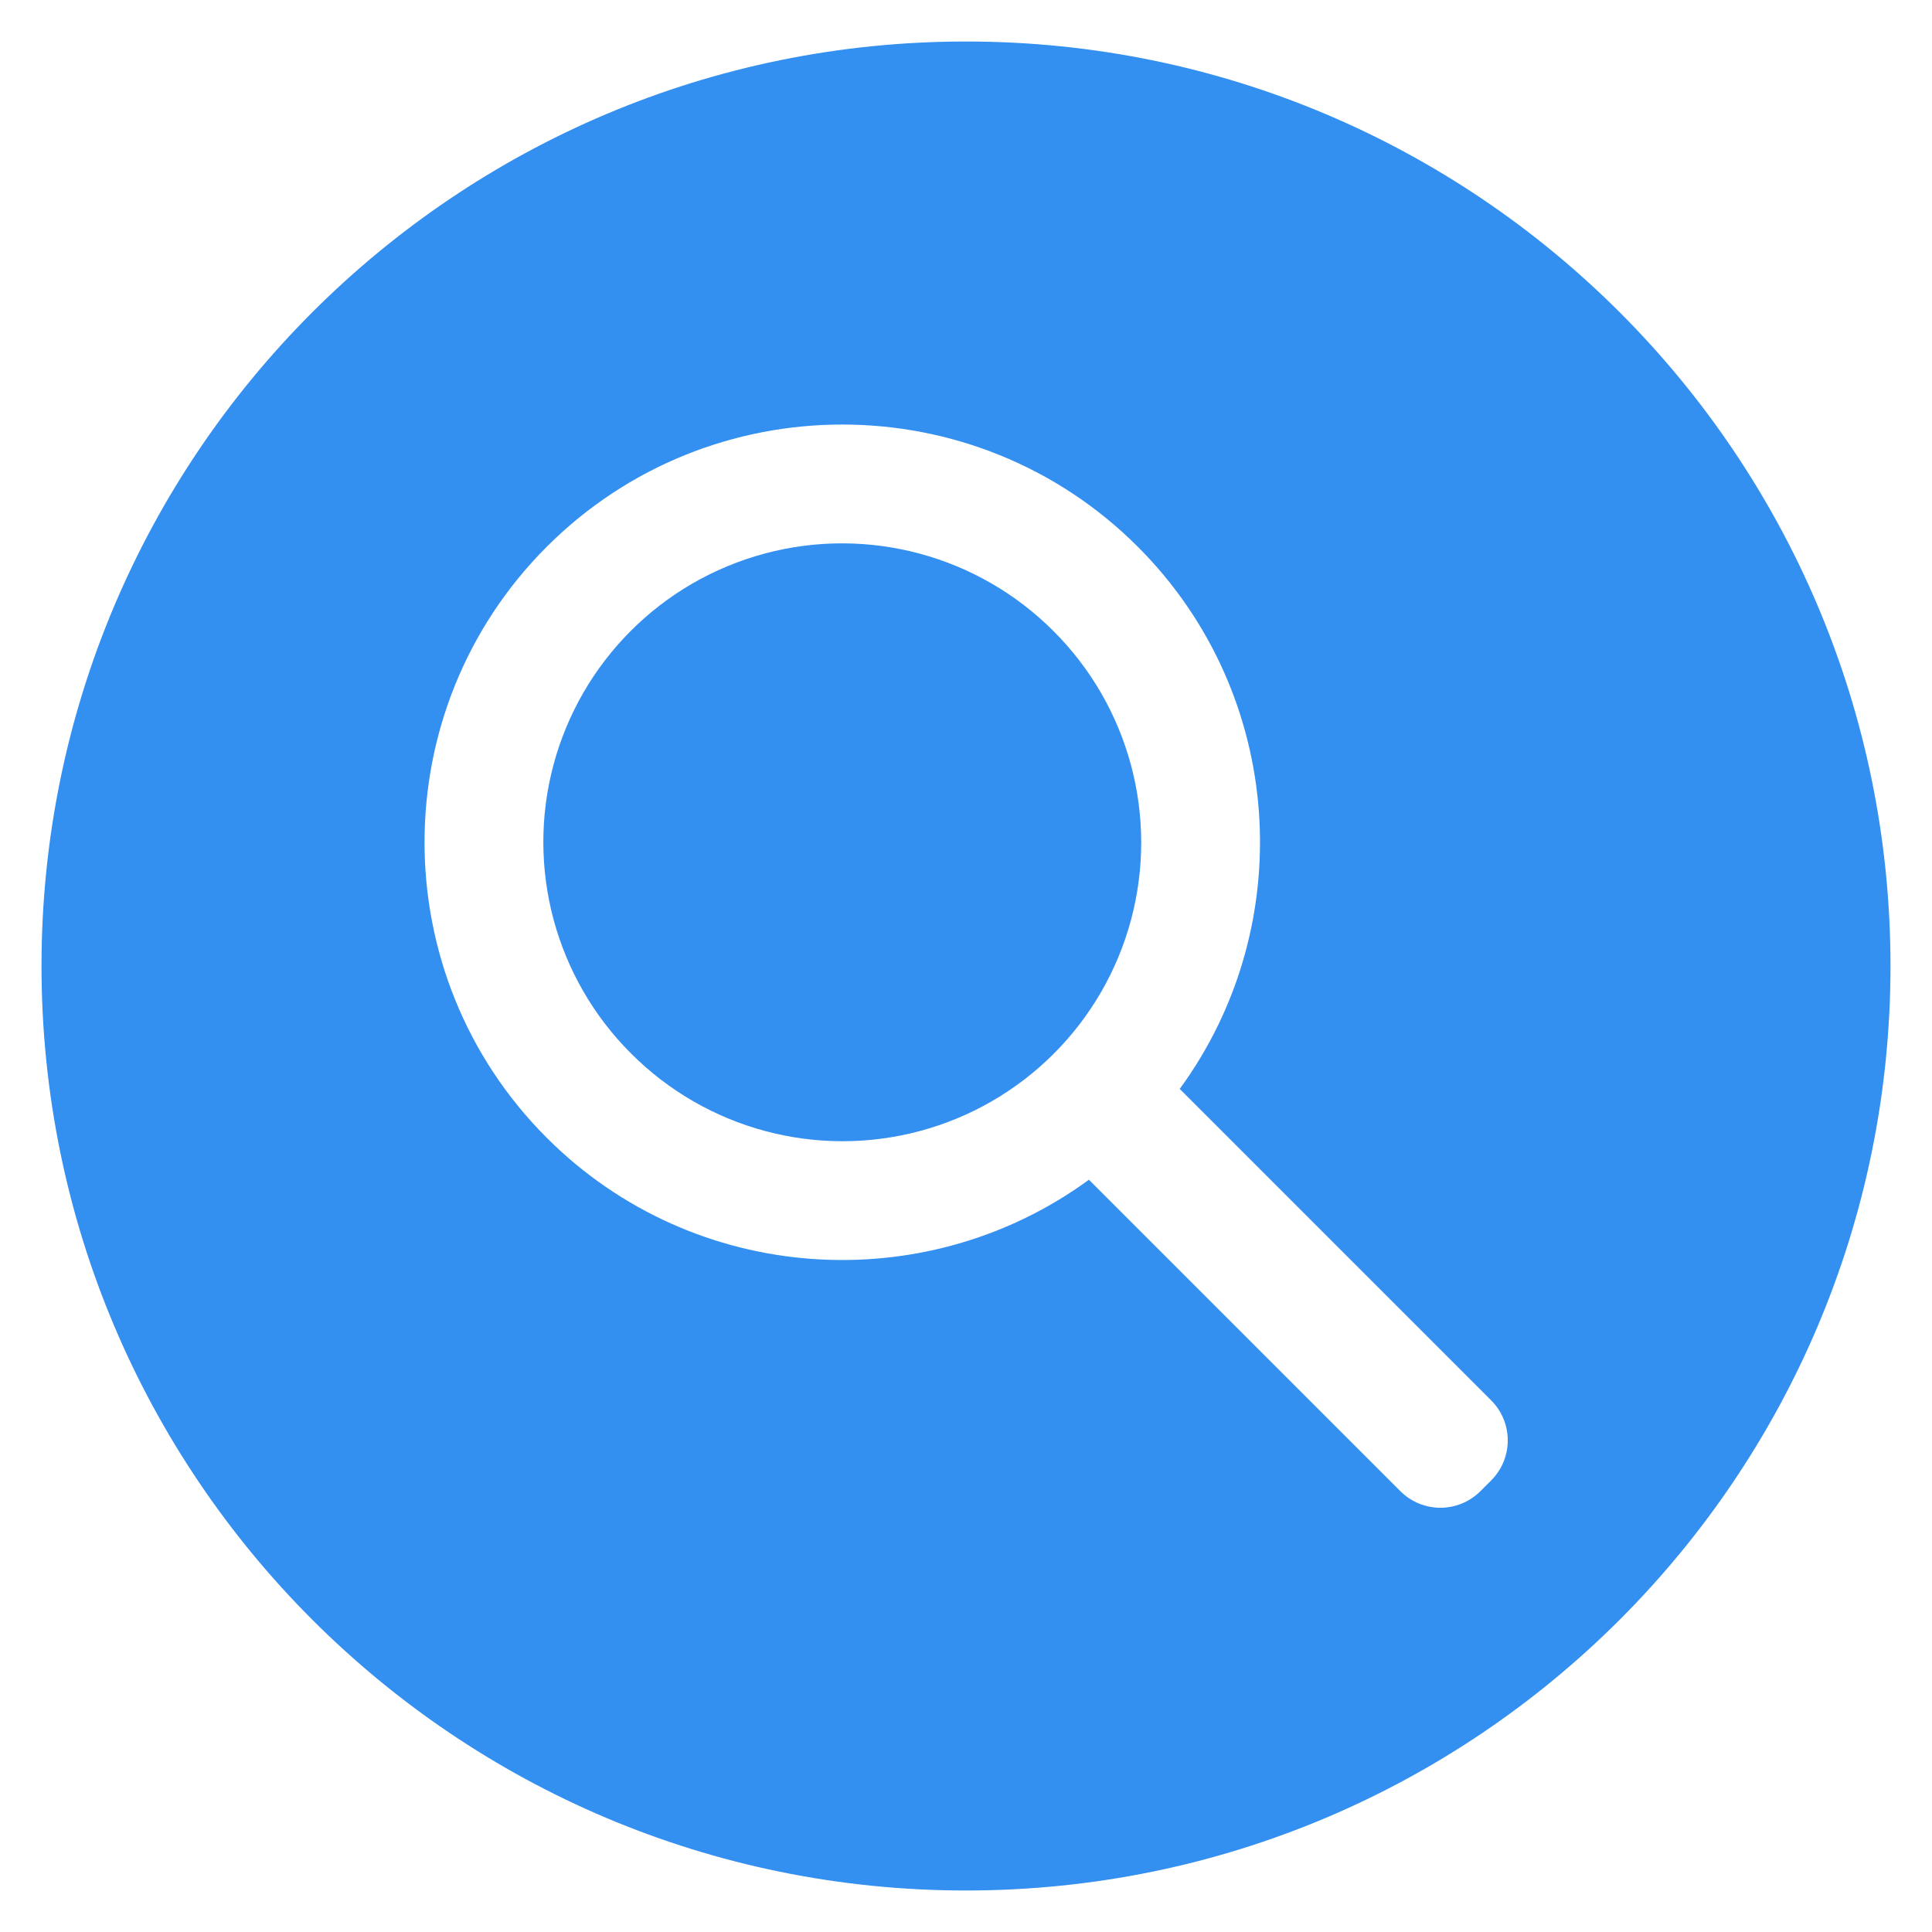
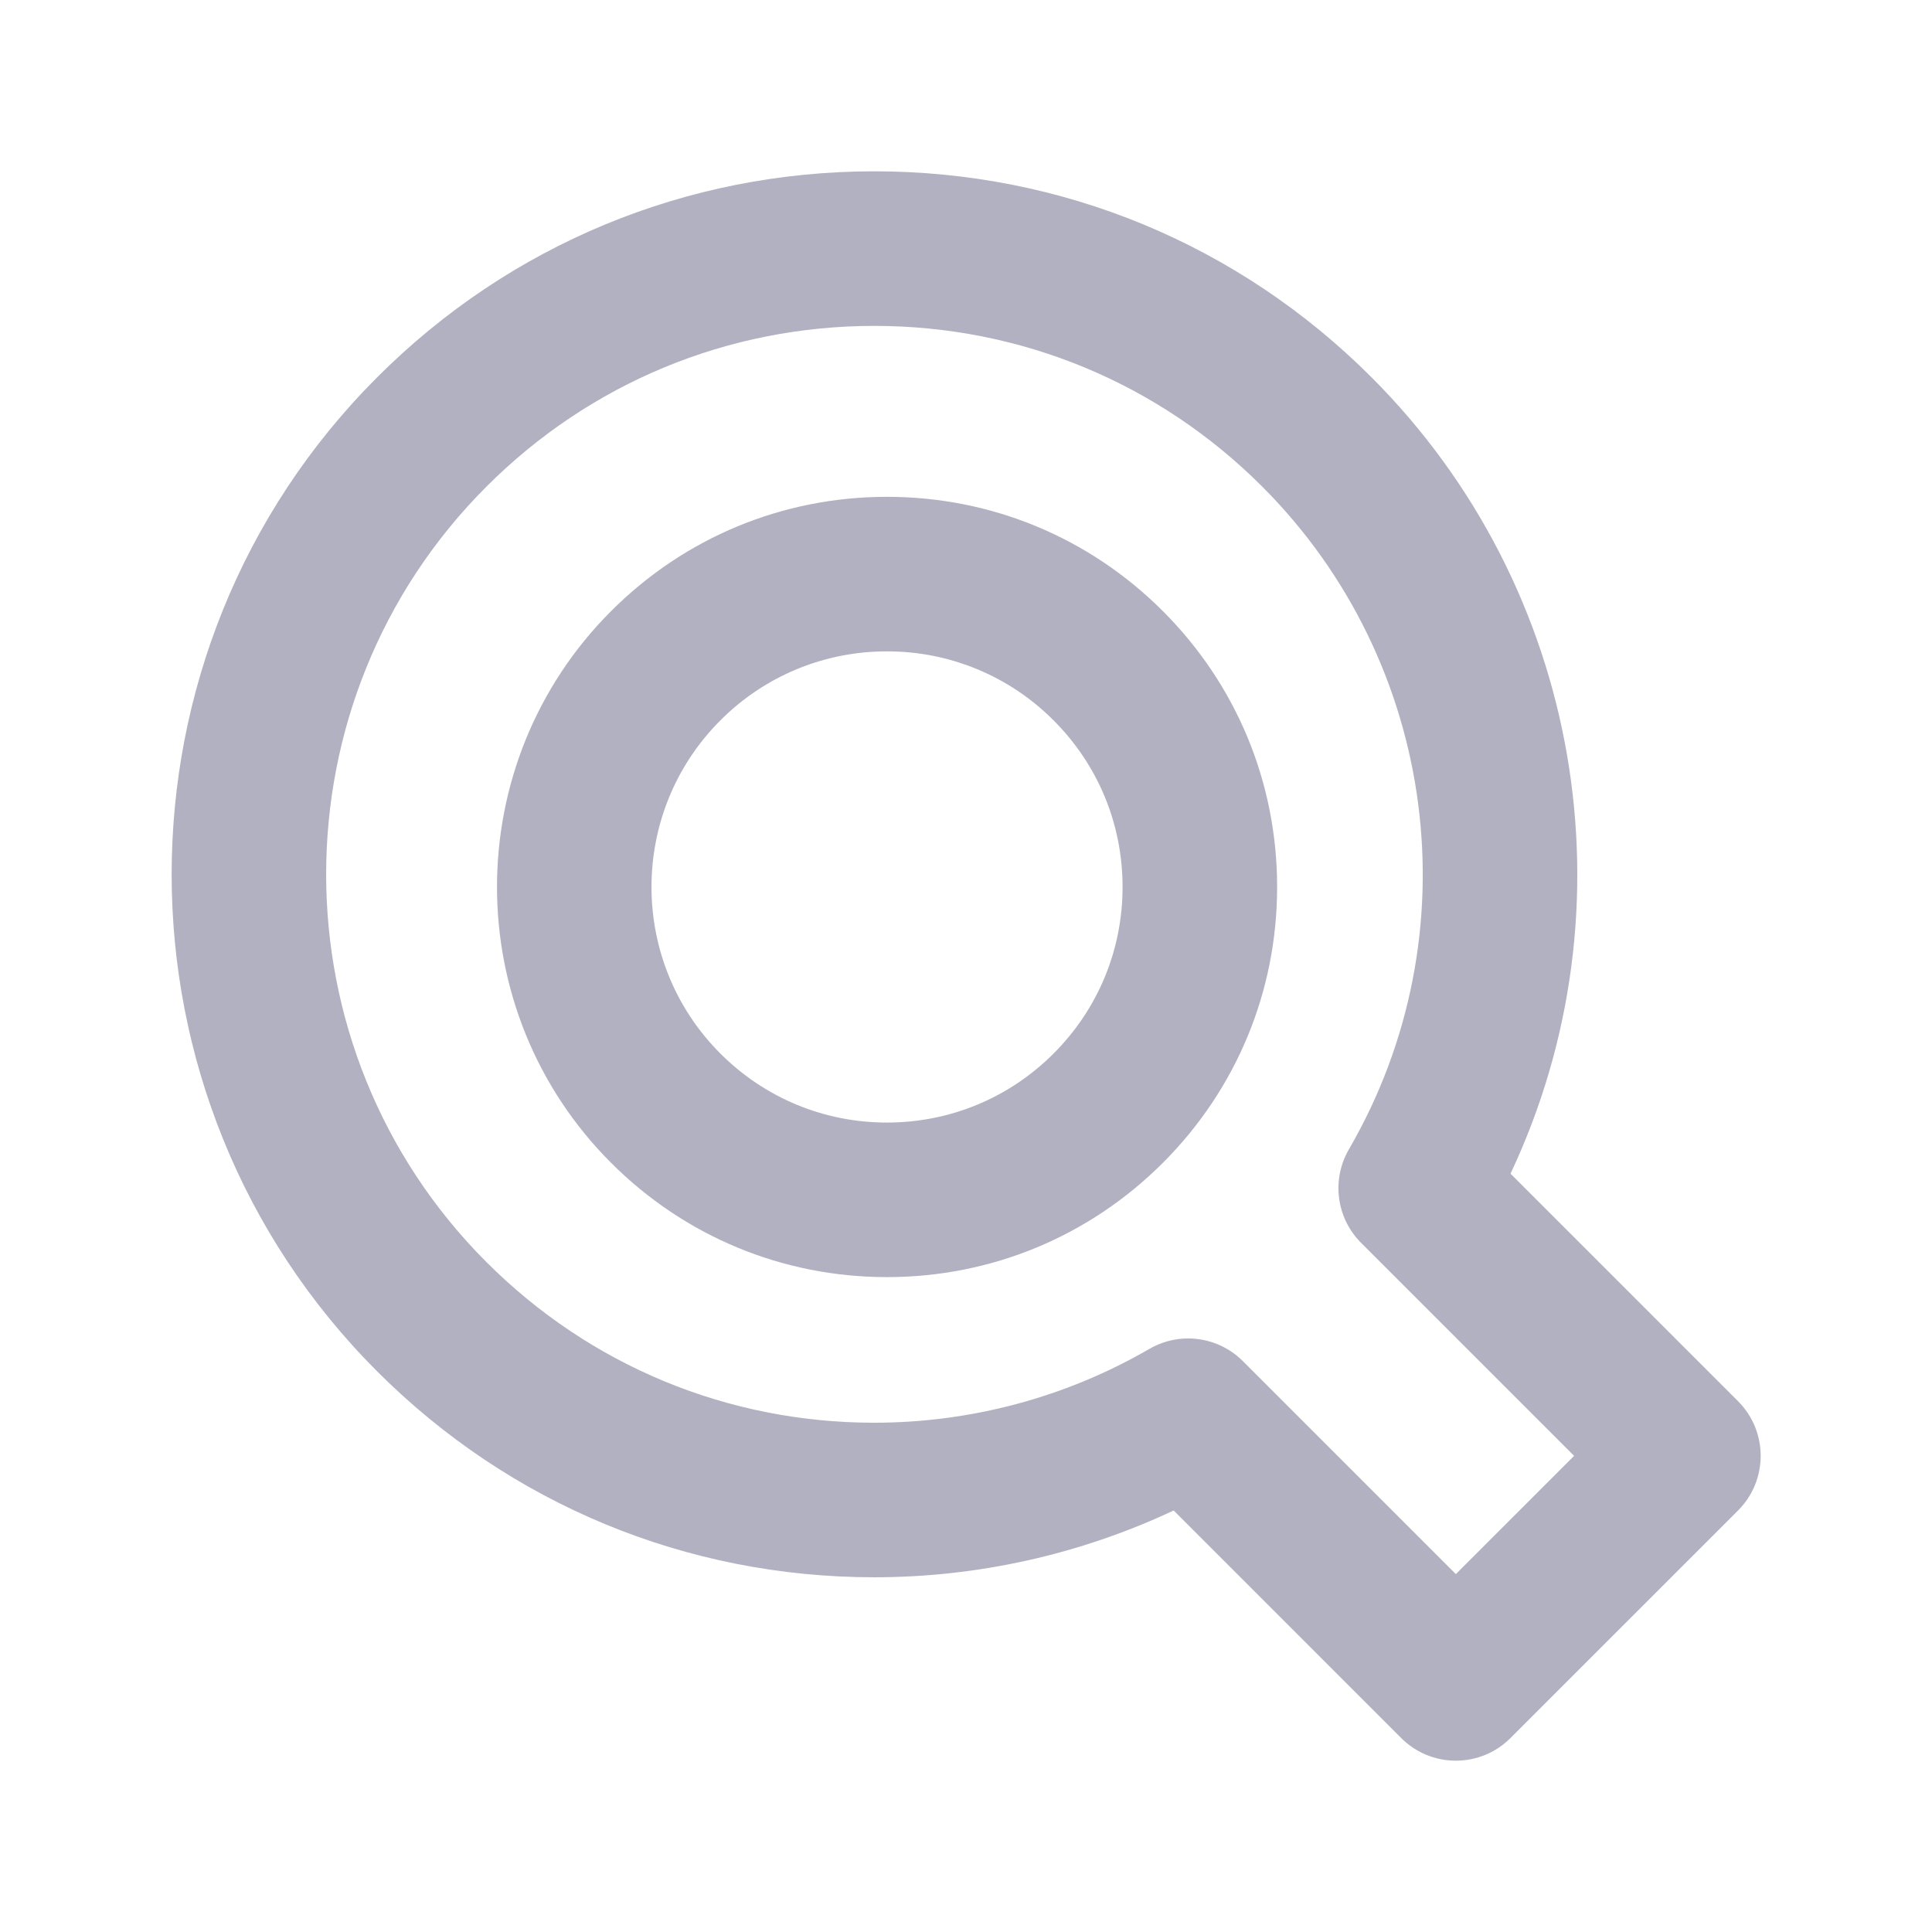
- <svg xmlns="http://www.w3.org/2000/svg" t="1625717563271" class="icon" viewBox="0 0 1024 1024" version="1.1" p-id="1775" width="48" height="48">
+ <svg xmlns="http://www.w3.org/2000/svg" t="1634112618796" class="icon" viewBox="0 0 1024 1024" version="1.1" p-id="3258" width="32" height="32">
  <defs>
    <style type="text/css" />
  </defs>
-   <path d="M334.483 558.376a158.31 158.31 0 1 0 223.88-223.888 158.31 158.31 0 1 0-223.88 223.888Z" p-id="1776" fill="#338ff0" />
-   <path d="M512 22C241.38 22 22 241.38 22 512s219.38 490 490 490 490-219.38 490-490S782.62 22 512 22z m278.35 762.65l-5.7 5.7c-11.72 11.72-30.71 11.72-42.43 0L577.15 625.28c-86.6 63.37-209.17 55.97-287.36-22.22-86.37-86.37-86.37-226.9 0-313.27s226.9-86.37 313.27 0c78.19 78.19 85.59 200.76 22.22 287.36l165.07 165.07c11.72 11.72 11.72 30.71 0 42.43z" p-id="1777" fill="#338ff0" />
+   <path d="M470.113 676.9c-55.235 0-107.162-21.509-146.222-60.57-80.625-80.625-80.625-211.809 0-292.434 39.06-39.06 90.993-60.57 146.227-60.57s107.162 21.509 146.222 60.57c39.055 39.055 60.564 90.982 60.564 146.222-0.005 55.235-21.509 107.162-60.564 146.217-39.06 39.055-90.993 60.564-146.227 60.564z m0.005-331.653a124.063 124.063 0 0 0-88.305 36.577c-48.681 48.681-48.681 127.898 0 176.579 23.588 23.583 54.943 36.577 88.3 36.577 33.357 0 64.712-12.989 88.3-36.577 23.578-23.583 36.572-54.938 36.572-88.294s-12.989-64.712-36.572-88.294a124.073 124.073 0 0 0-88.294-36.567z" p-id="3259" fill="#B1B1C1" />
+   <path d="M771.63 933.197a40.827 40.827 0 0 1-28.964-11.996l-120.602-120.607a373.33 373.33 0 0 1-158.72 35.395c-99.502 0-193.05-38.738-263.404-109.092-145.28-145.29-145.28-381.681 0-526.961 70.374-70.38 163.948-109.133 263.475-109.133 99.523 0 193.101 38.758 263.48 109.133 111.754 111.754 140.088 281.277 73.713 422.139l120.591 120.591a40.98 40.98 0 0 1 0 57.928l-120.612 120.602a40.822 40.822 0 0 1-28.959 12.001z m-141.885-223.79c10.598 0 21.084 4.106 28.979 11.996l112.906 112.911 62.679-62.674-112.911-112.911a40.975 40.975 0 0 1-6.461-49.531c66.033-113.751 47.13-258.227-45.972-351.329-54.907-54.902-127.903-85.14-205.548-85.14-77.65 0-150.646 30.239-205.548 85.14-113.336 113.336-113.336 297.759 0 411.11 54.881 54.876 127.857 85.094 205.476 85.094 51.318 0 101.755-13.532 145.848-39.132a40.893 40.893 0 0 1 20.552-5.535z" p-id="3260" fill="#B1B1C1" />
</svg>
